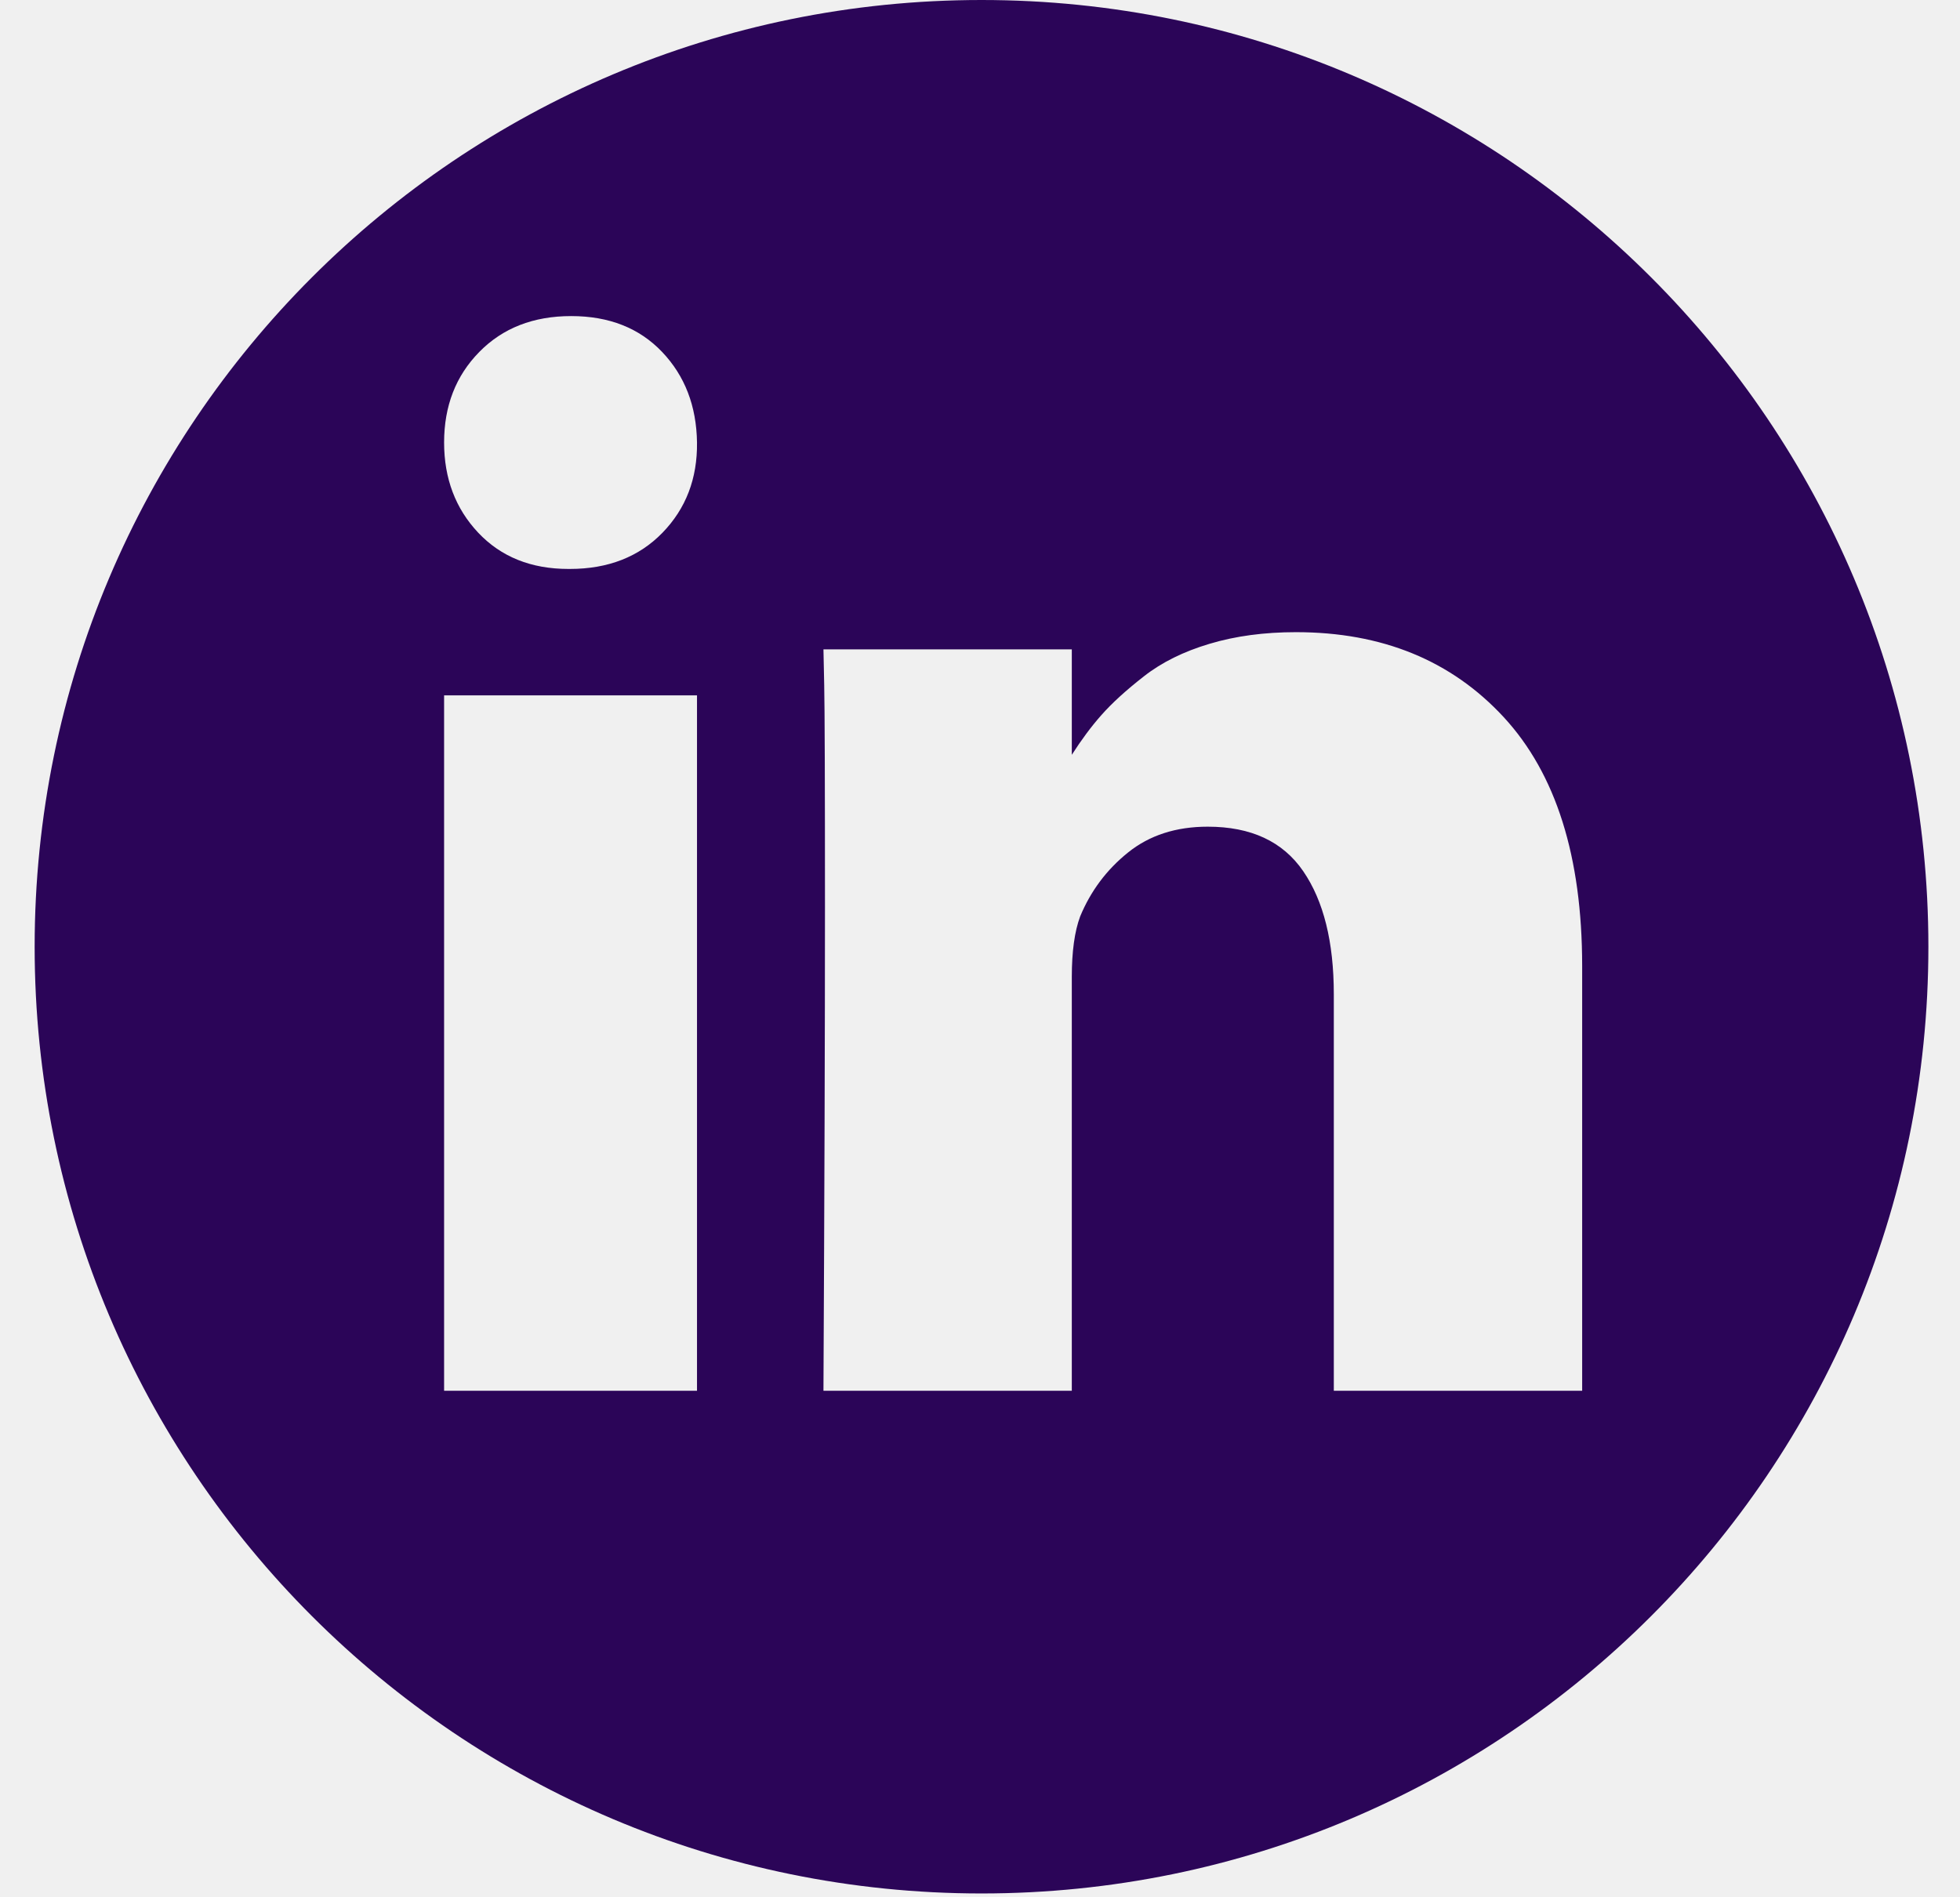
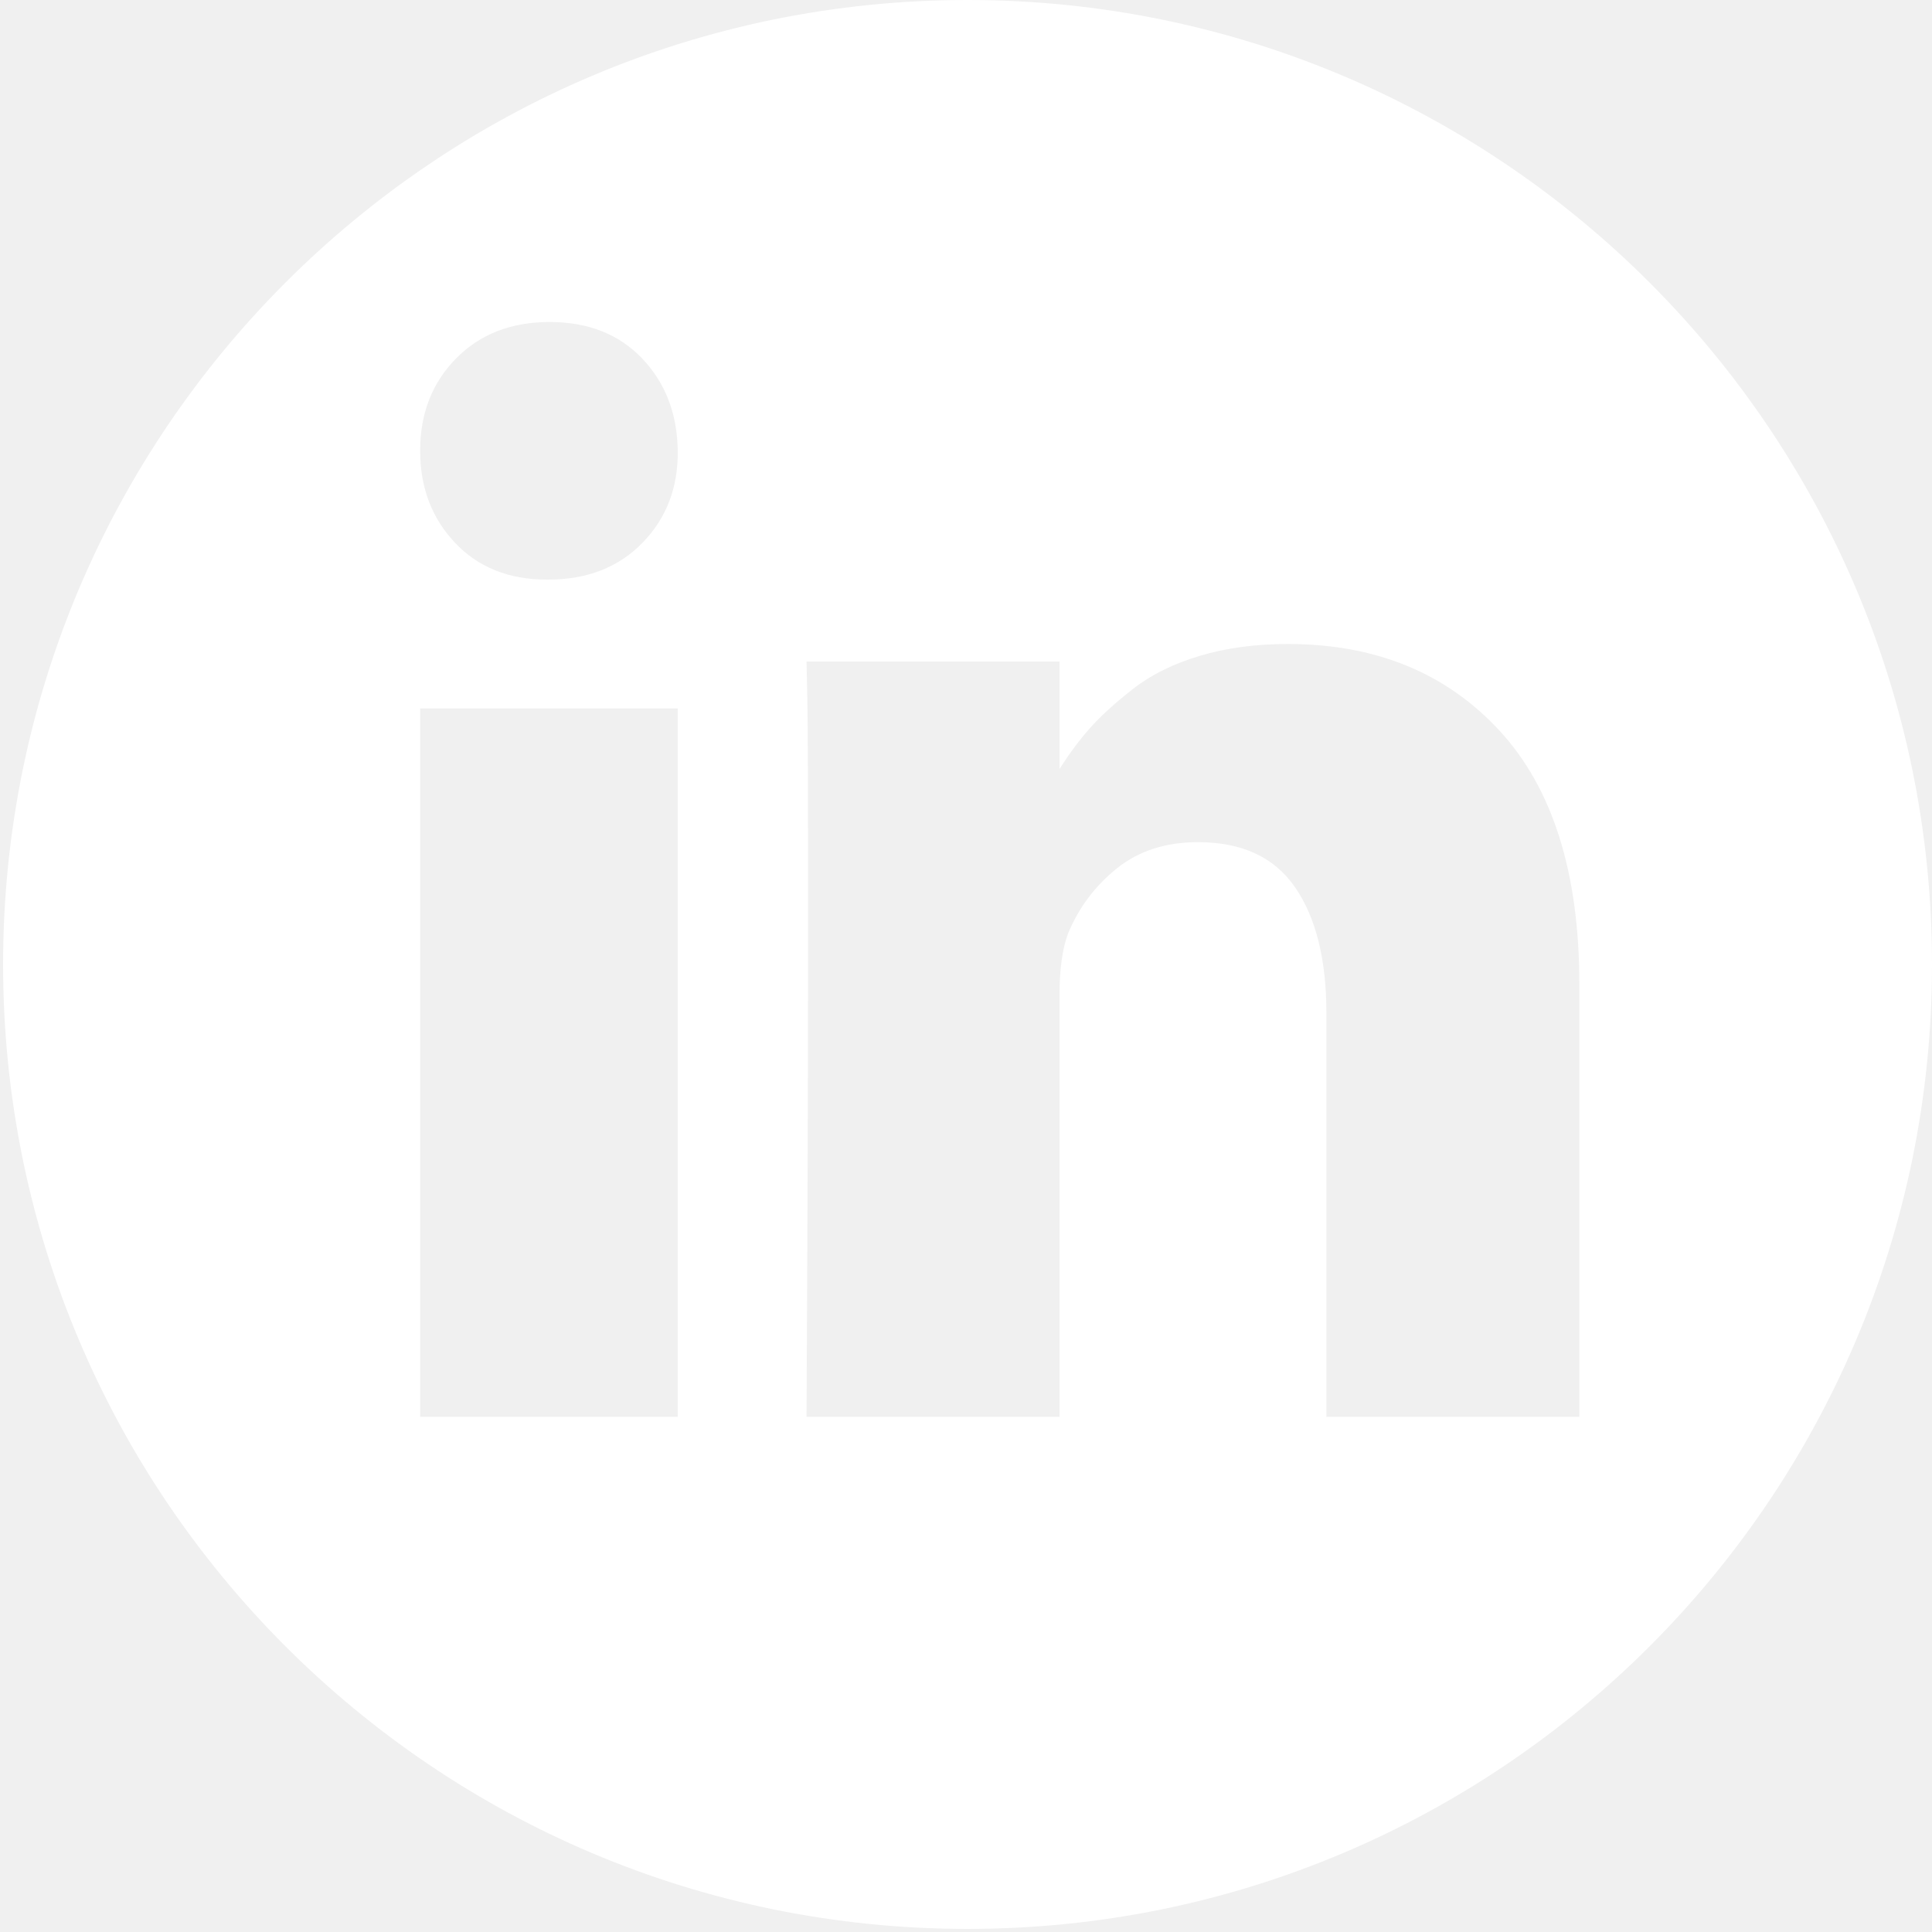
- <svg xmlns="http://www.w3.org/2000/svg" width="31" height="30" viewBox="0 0 31 30" fill="none">
-   <path fill-rule="evenodd" clip-rule="evenodd" d="M15.524 29.952C23.795 29.952 30.5 23.247 30.5 14.976C30.5 6.705 23.795 0 15.524 0C7.253 0 0.548 6.705 0.548 14.976C0.548 23.247 7.253 29.952 15.524 29.952ZM11.024 11H7.024V22H11.024V11ZM23.782 11.343C22.954 10.448 21.86 10 20.498 10C19.997 10 19.541 10.061 19.131 10.184C18.721 10.306 18.375 10.477 18.093 10.698C17.81 10.919 17.585 11.124 17.418 11.314C17.259 11.493 17.104 11.703 16.952 11.94V10.272H13.024L13.036 10.84C13.044 11.219 13.048 12.386 13.048 14.343C13.048 16.3 13.04 18.852 13.024 22H16.952V15.455C16.952 15.053 16.996 14.734 17.084 14.497C17.251 14.094 17.503 13.757 17.842 13.485C18.18 13.213 18.6 13.077 19.102 13.077C19.786 13.077 20.29 13.311 20.612 13.781C20.934 14.25 21.096 14.899 21.096 15.727V22H25.024V15.278C25.023 13.55 24.61 12.239 23.782 11.343ZM7.581 5.567C7.952 5.189 8.436 5 9.034 5C9.633 5 10.112 5.189 10.472 5.567C10.832 5.945 11.016 6.423 11.024 7C11.031 7.569 10.849 8.045 10.478 8.427C10.107 8.809 9.618 9 9.013 9H8.991C8.4 9 7.925 8.809 7.564 8.427C7.204 8.045 7.024 7.569 7.024 7C7.024 6.423 7.209 5.945 7.581 5.567Z" fill="#2B0558" />
+ <svg xmlns="http://www.w3.org/2000/svg" width="30" height="30" viewBox="0 0 30 30" fill="none">
+   <path fill-rule="evenodd" clip-rule="evenodd" d="M15.024 29.952C23.295 29.952 30 23.247 30 14.976C30 6.705 23.295 0 15.024 0C6.753 0 0.048 6.705 0.048 14.976C0.048 23.247 6.753 29.952 15.024 29.952ZM10.524 11H6.524V22H10.524V11ZM23.282 11.343C22.454 10.448 21.36 10 19.998 10C19.497 10 19.041 10.061 18.631 10.184C18.221 10.306 17.875 10.477 17.593 10.698C17.31 10.919 17.085 11.124 16.918 11.314C16.759 11.493 16.604 11.703 16.452 11.94V10.272H12.524L12.536 10.84C12.544 11.219 12.548 12.386 12.548 14.343C12.548 16.3 12.54 18.852 12.524 22H16.452V15.455C16.452 15.053 16.496 14.734 16.584 14.497C16.751 14.094 17.003 13.757 17.342 13.485C17.68 13.213 18.1 13.077 18.602 13.077C19.286 13.077 19.79 13.311 20.112 13.781C20.434 14.25 20.596 14.899 20.596 15.727V22H24.524V15.278C24.523 13.55 24.11 12.239 23.282 11.343ZM7.081 5.567C7.452 5.189 7.936 5 8.534 5C9.133 5 9.612 5.189 9.972 5.567C10.332 5.945 10.516 6.423 10.524 7C10.531 7.569 10.349 8.045 9.978 8.427C9.607 8.809 9.118 9 8.513 9H8.491C7.9 9 7.425 8.809 7.064 8.427C6.704 8.045 6.524 7.569 6.524 7C6.524 6.423 6.709 5.945 7.081 5.567Z" fill="white" />
</svg>
